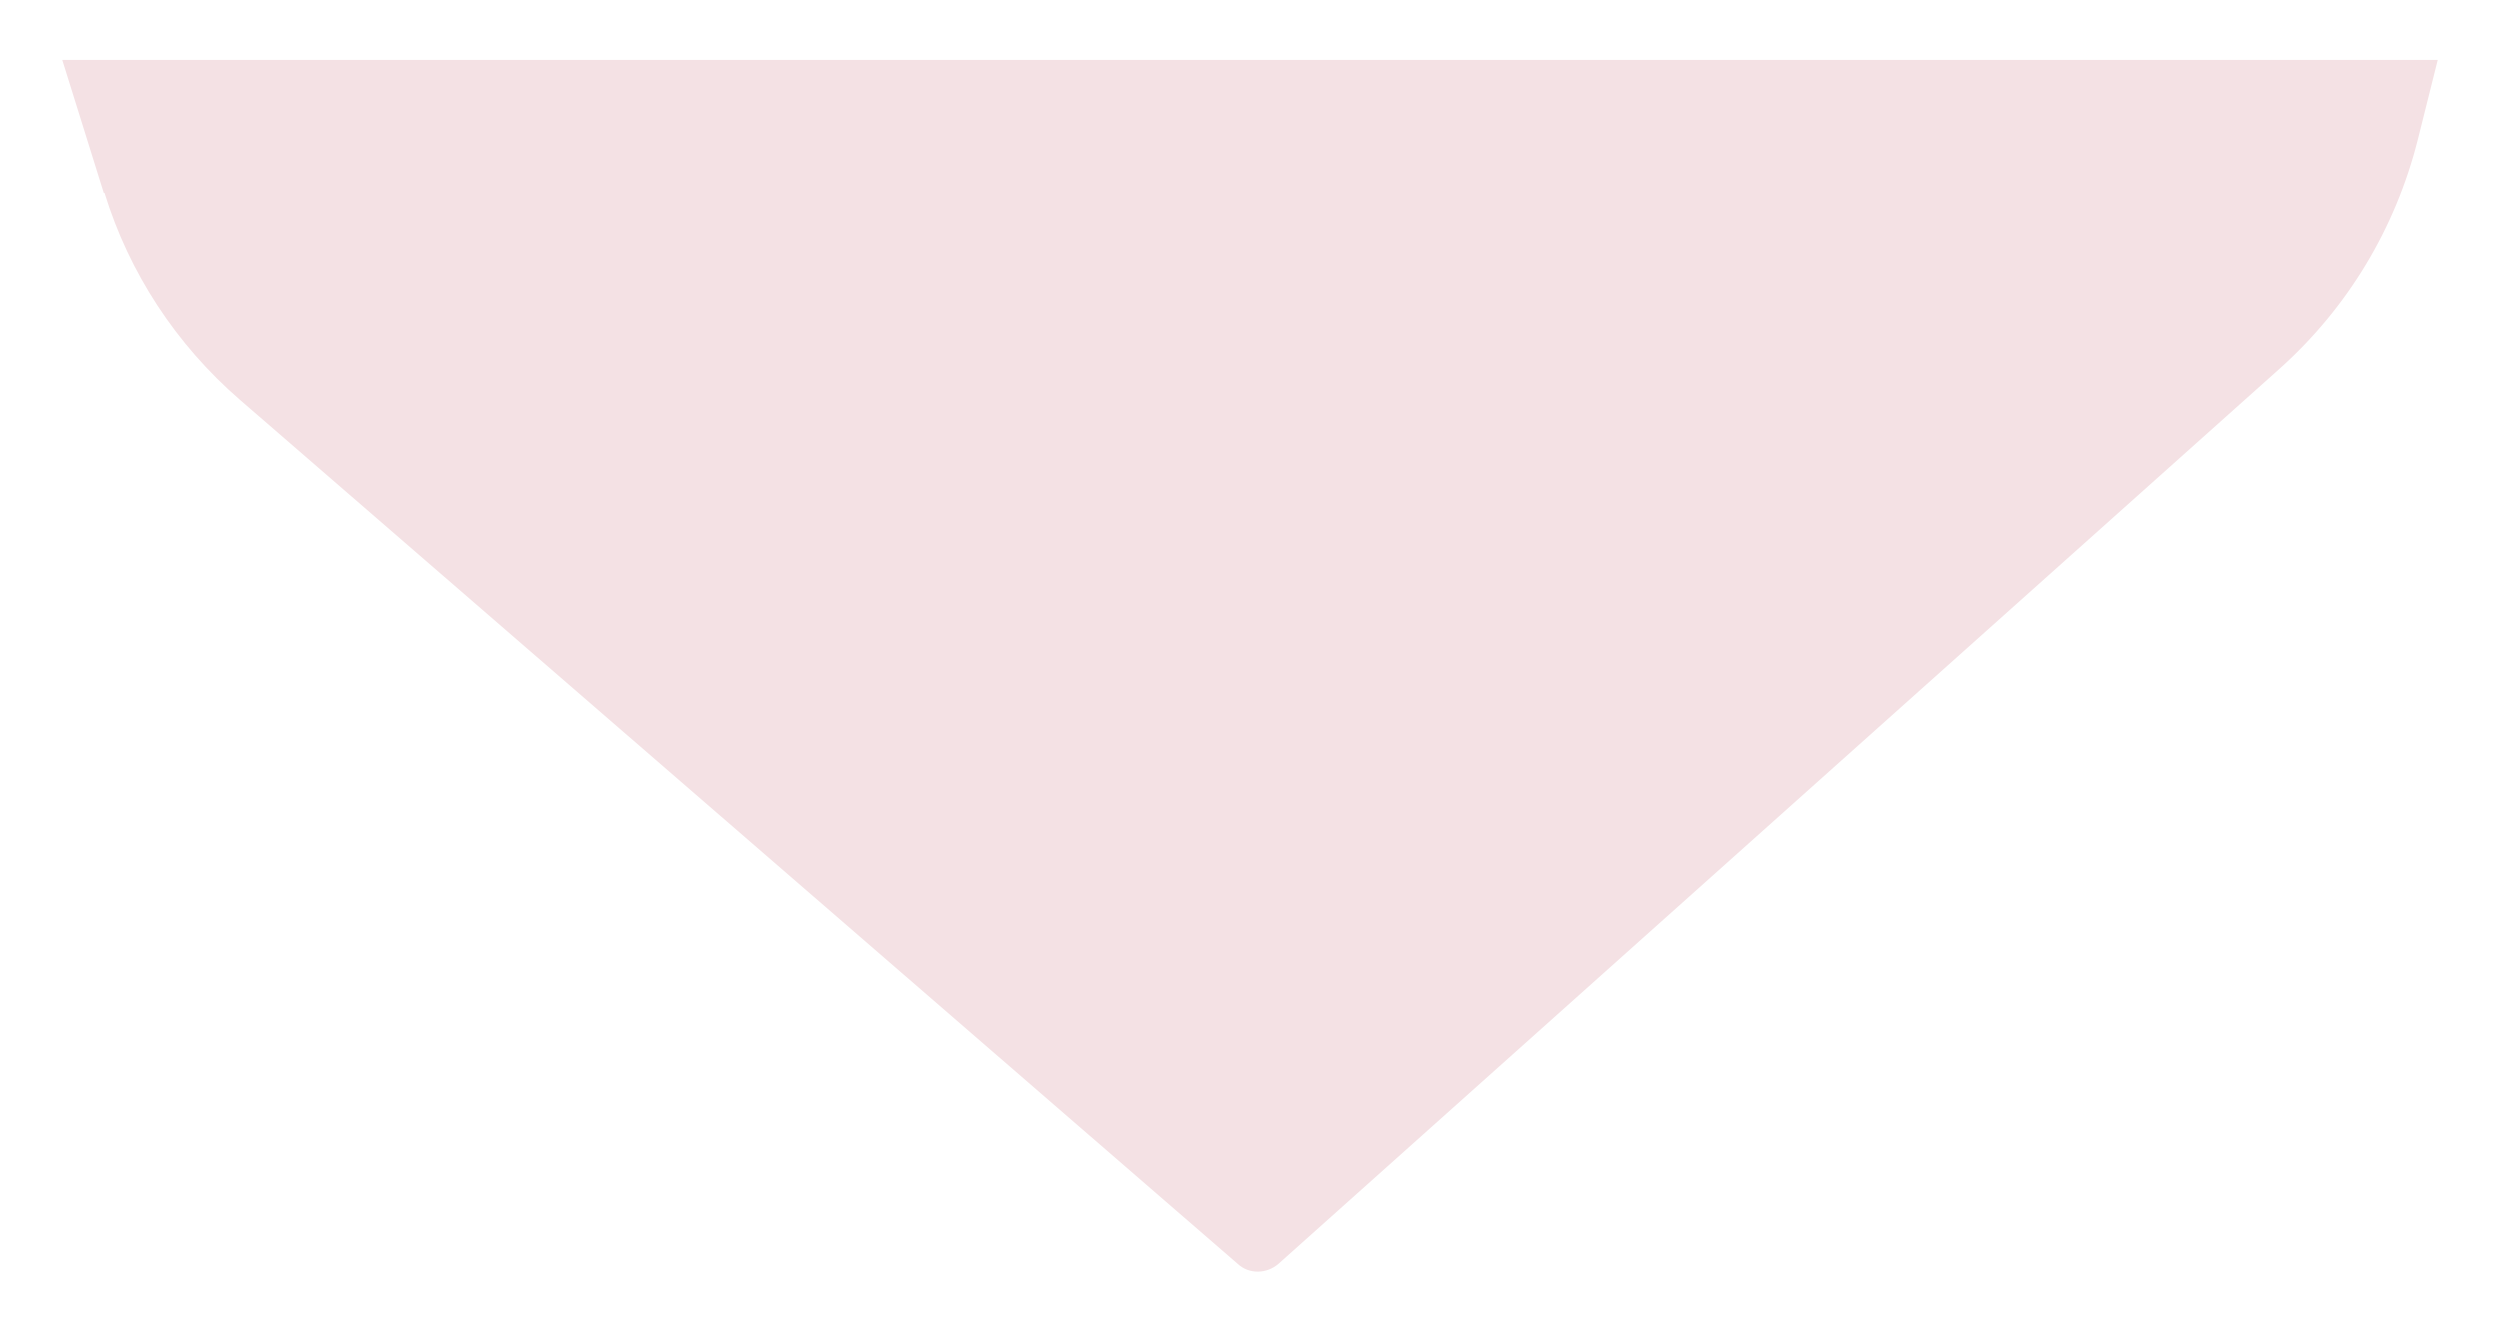
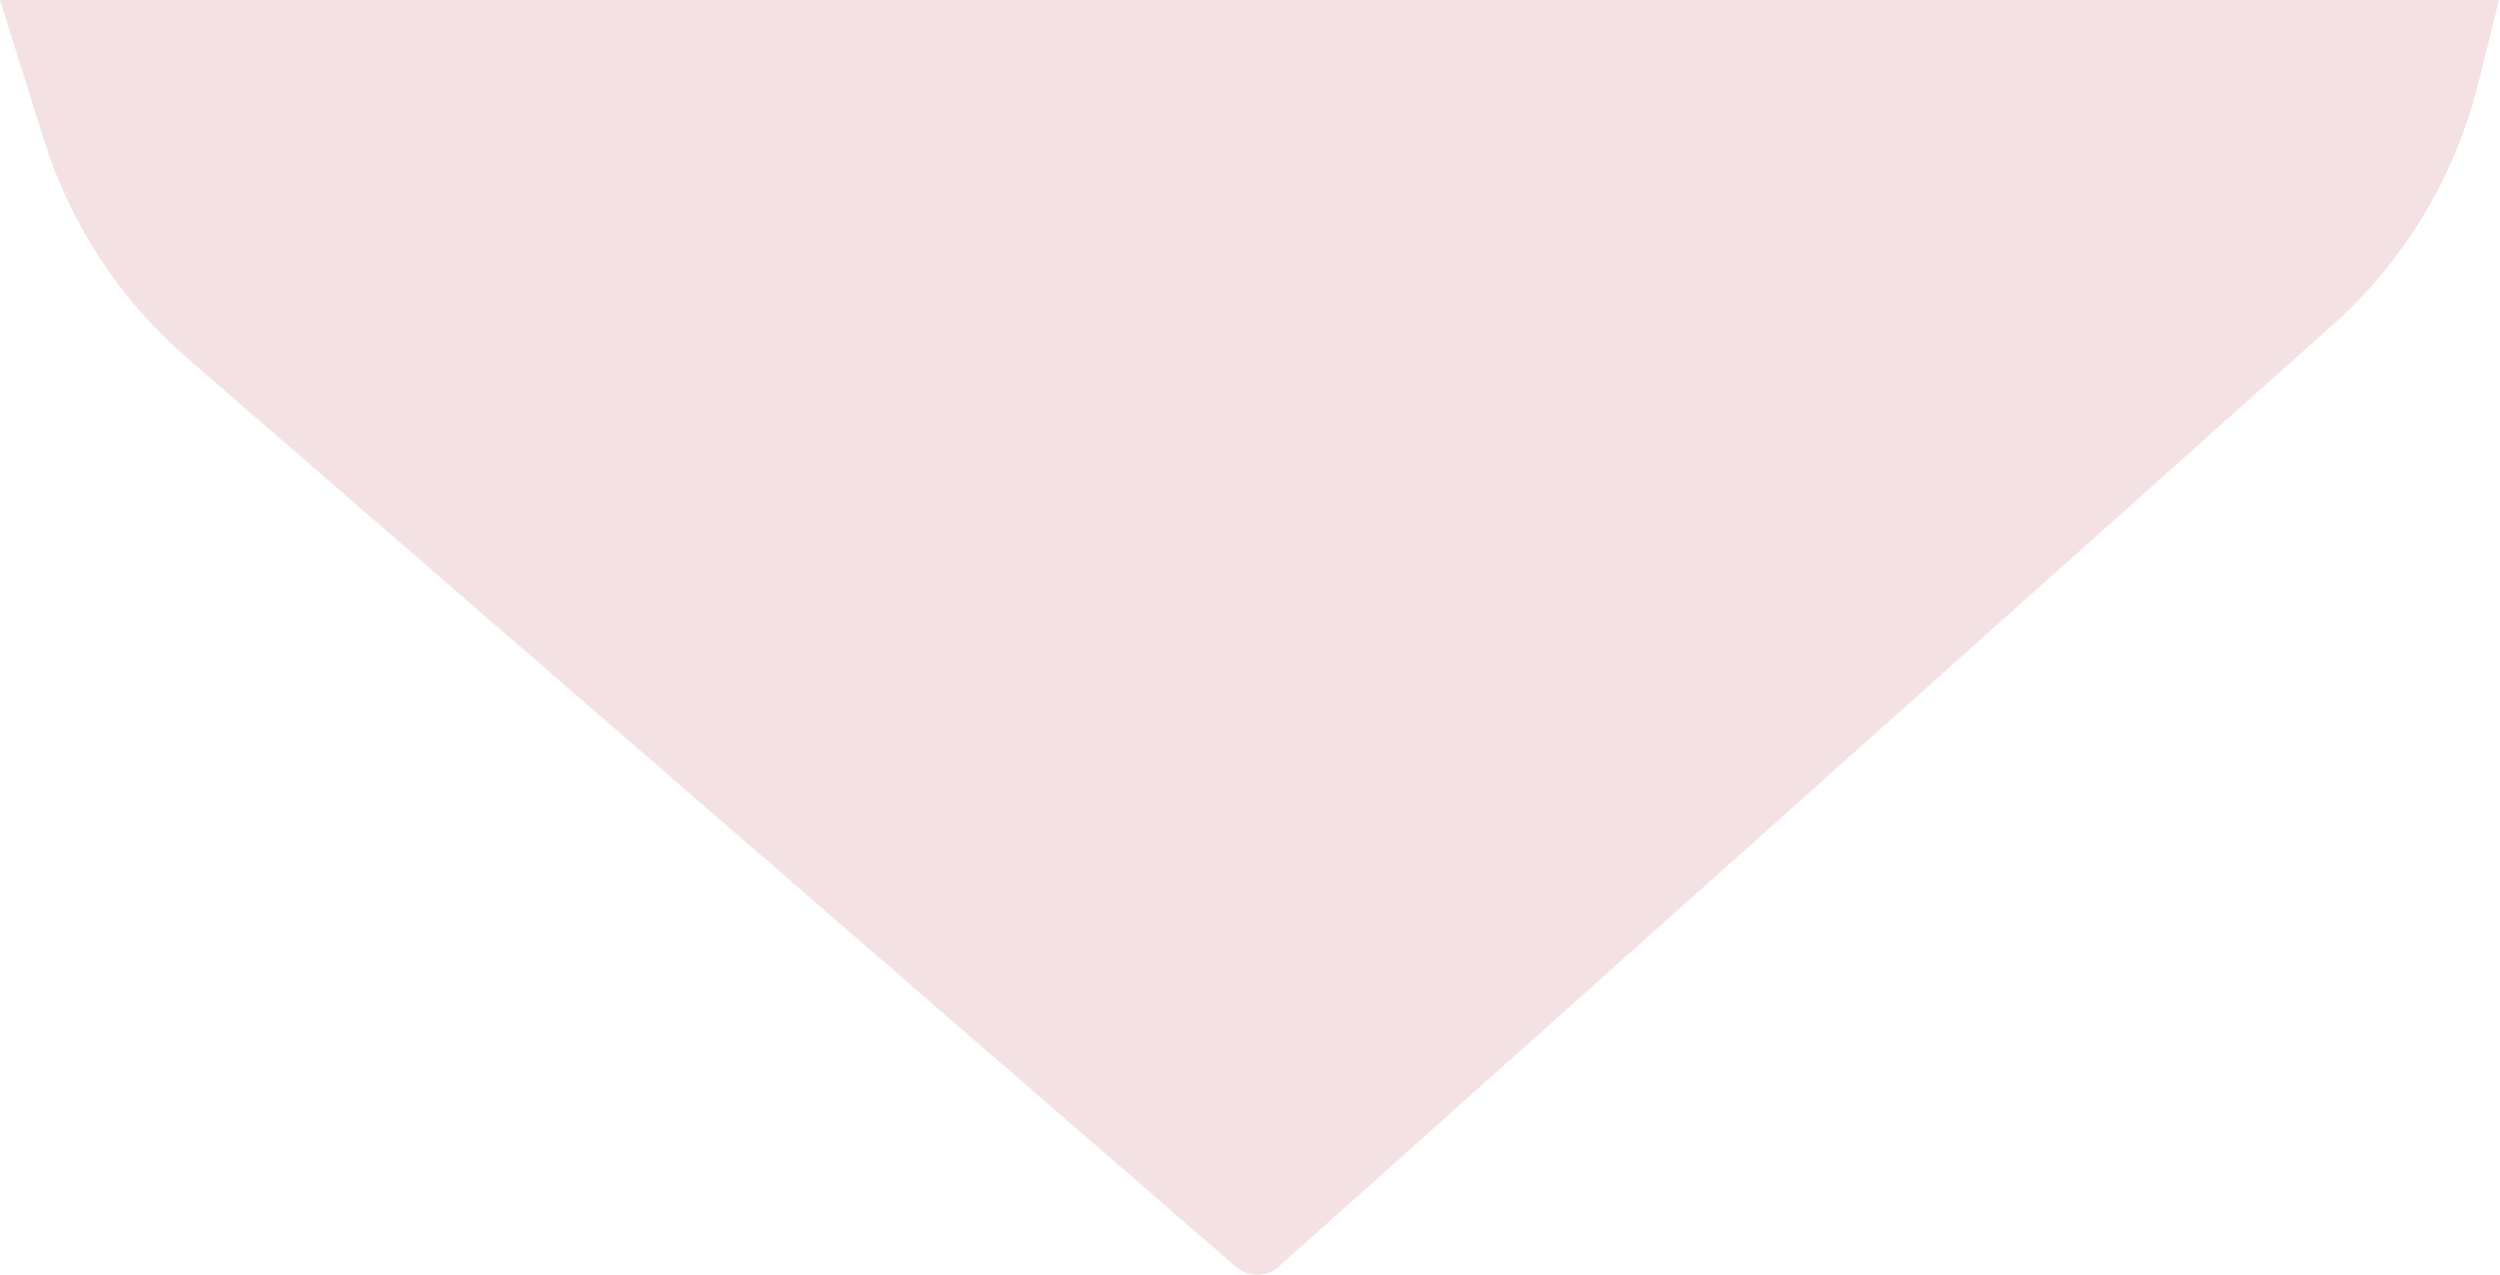
- <svg xmlns="http://www.w3.org/2000/svg" id="_레이어_1" version="1.1" viewBox="0 0 325.2 173.2">
+ <svg xmlns="http://www.w3.org/2000/svg" id="_레이어_1" data-name=" 레이어 1" viewBox="0 0 308.99 157.68">
  <defs>
    <style>
-       .st0 {
+       .cls-1 {
        fill: none;
      }

-       .st1 {
+       .cls-2 {
        fill: #f4e1e4;
      }

-       .st2 {
+       .cls-3 {
        clip-path: url(#clippath);
      }
    </style>
    <clipPath id="clippath">
-       <path class="st0" d="M13.5,25.1L8.1,7.8h309l-2.6,10.4c-2.9,11.5-9.1,21.8-17.9,29.7l-130.3,116.5c-1.5,1.3-3.8,1.4-5.3,0L31.2,52c-8.3-7.2-14.4-16.5-17.6-26.9Z" />
+       <path class="cls-1" d="M5.45,17.35L0,0h308.99l-2.59,10.4c-2.86,11.49-9.11,21.85-17.93,29.74l-130.35,116.52c-1.5,1.34-3.76,1.36-5.29.04L23.09,44.24c-8.26-7.16-14.36-16.46-17.64-26.89Z" />
    </clipPath>
  </defs>
-   <g class="st2">
-     <rect class="st1" x=".8" y="-11.9" width="323.6" height="225.5" />
+   <g class="cls-3">
+     <rect class="cls-2" x="-16.81" y="-276.78" width="342.6" height="628.09" />
  </g>
</svg>
